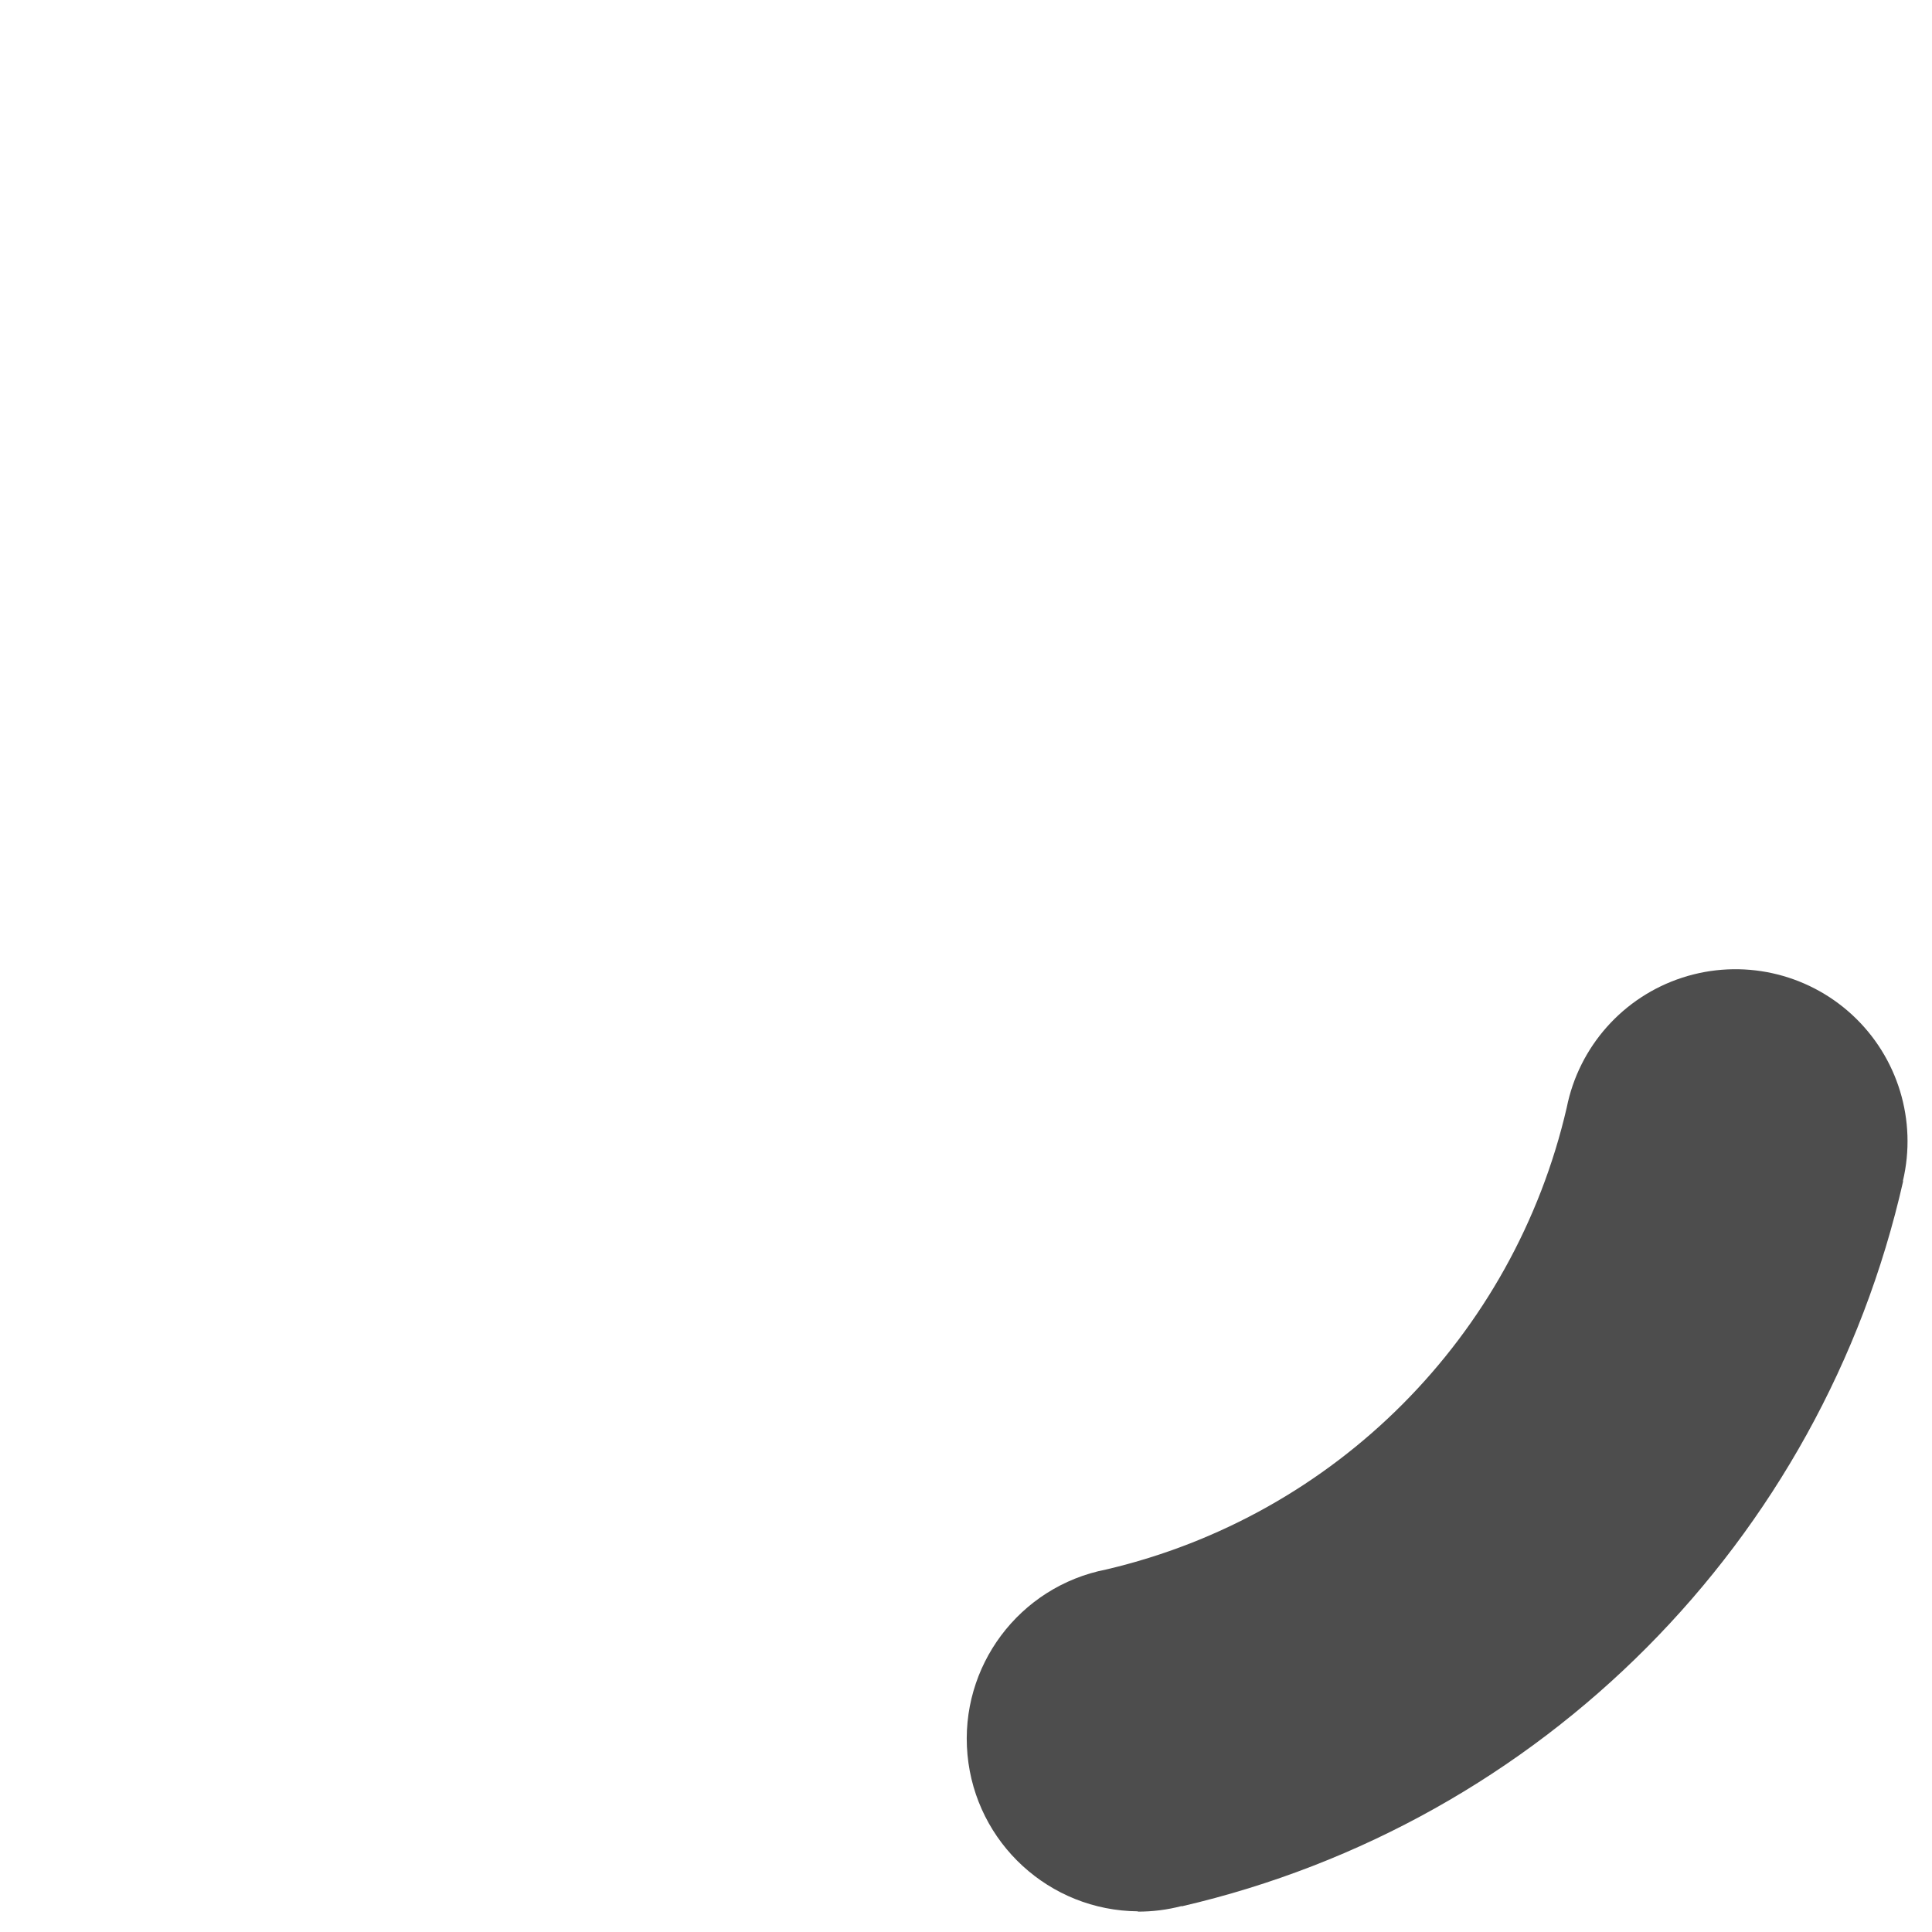
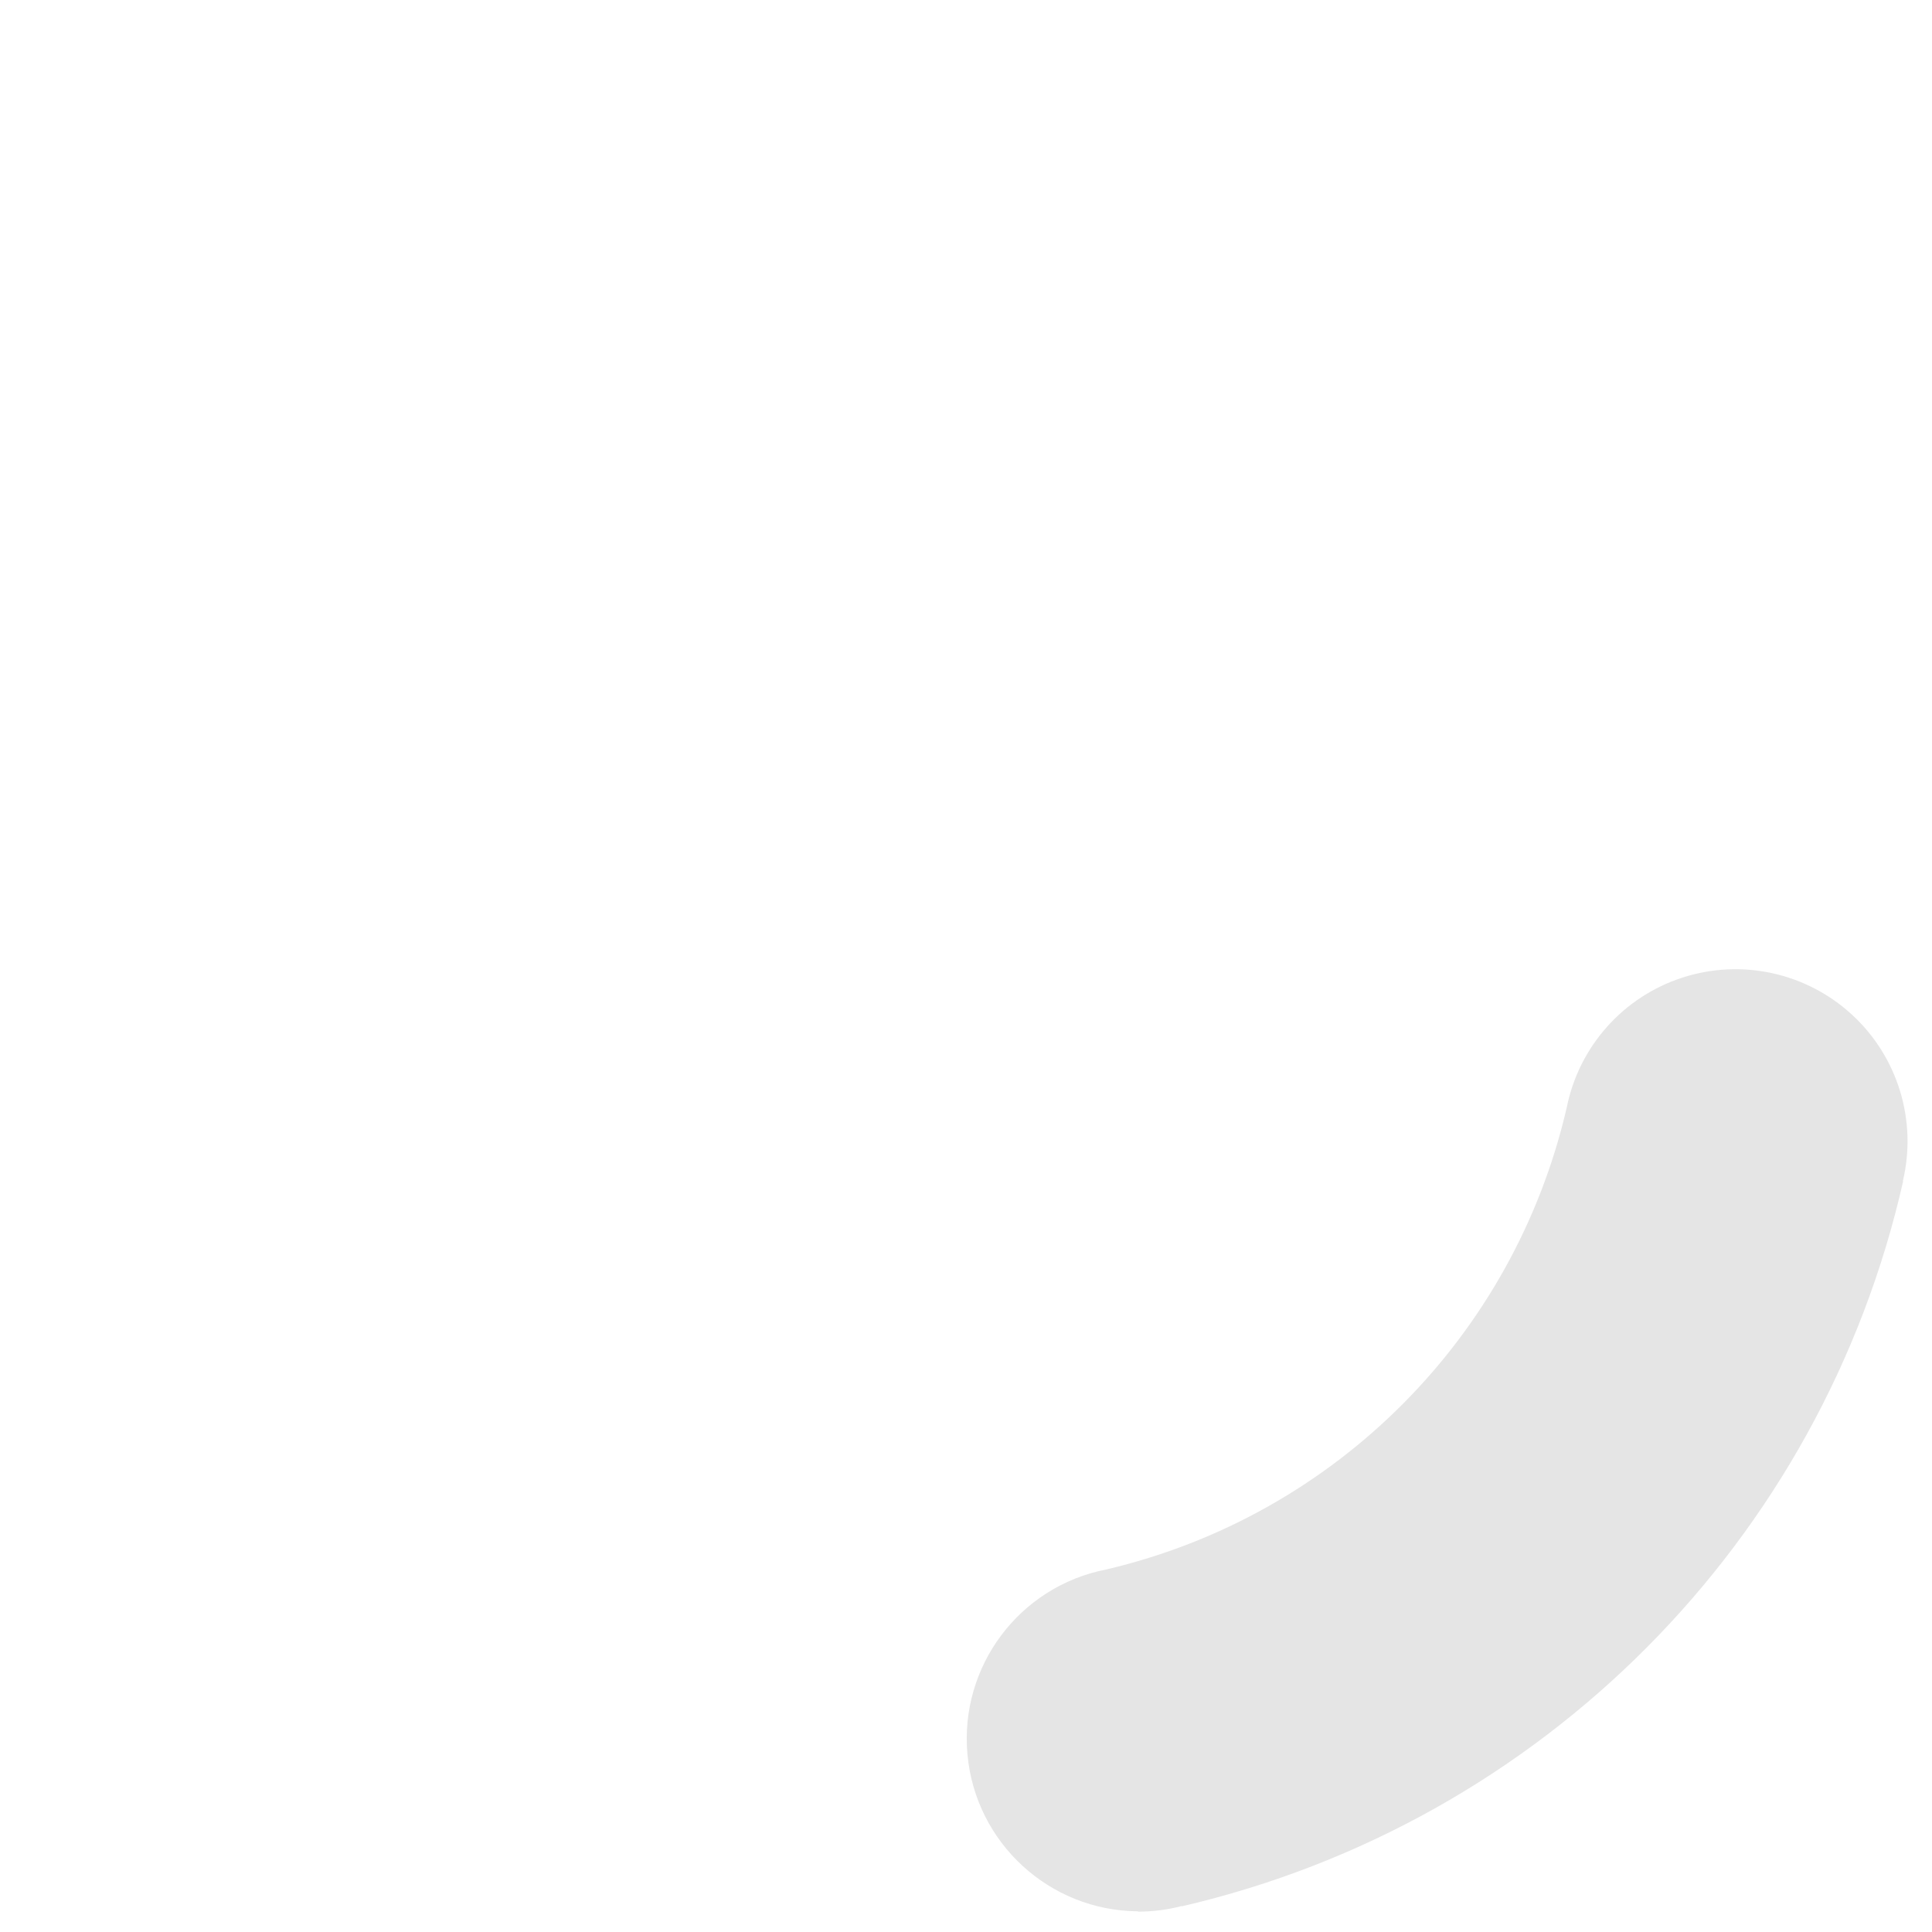
<svg xmlns="http://www.w3.org/2000/svg" version="1.0" width="64px" height="64px" viewBox="0 0 128 128" xml:space="preserve">
  <g>
-     <path d="M75.4 126.63a11.43 11.43 0 0 1-2.1-22.65 40.9 40.9 0 0 0 30.5-30.6 11.4 11.4 0 1 1 22.27 4.87h.02a63.77 63.77 0 0 1-47.8 48.05v-.02a11.38 11.38 0 0 1-2.93.37z" fill="#4d4d4d" fill-opacity="1" />
-     <animateTransform attributeName="transform" type="rotate" from="0 64 64" to="360 64 64" dur="1400ms" repeatCount="indefinite" />
+     <path d="M75.4 126.63a11.43 11.43 0 0 1-2.1-22.65 40.9 40.9 0 0 0 30.5-30.6 11.4 11.4 0 1 1 22.27 4.87h.02a63.77 63.77 0 0 1-47.8 48.05v-.02a11.38 11.38 0 0 1-2.93.37z" fill="#e5e5e5" fill-opacity="1" />
+     <animateTransform attributeName="transform" type="rotate" from="0 64 64" to="360 64 64" dur="1800ms" repeatCount="indefinite" />
  </g>
</svg>
